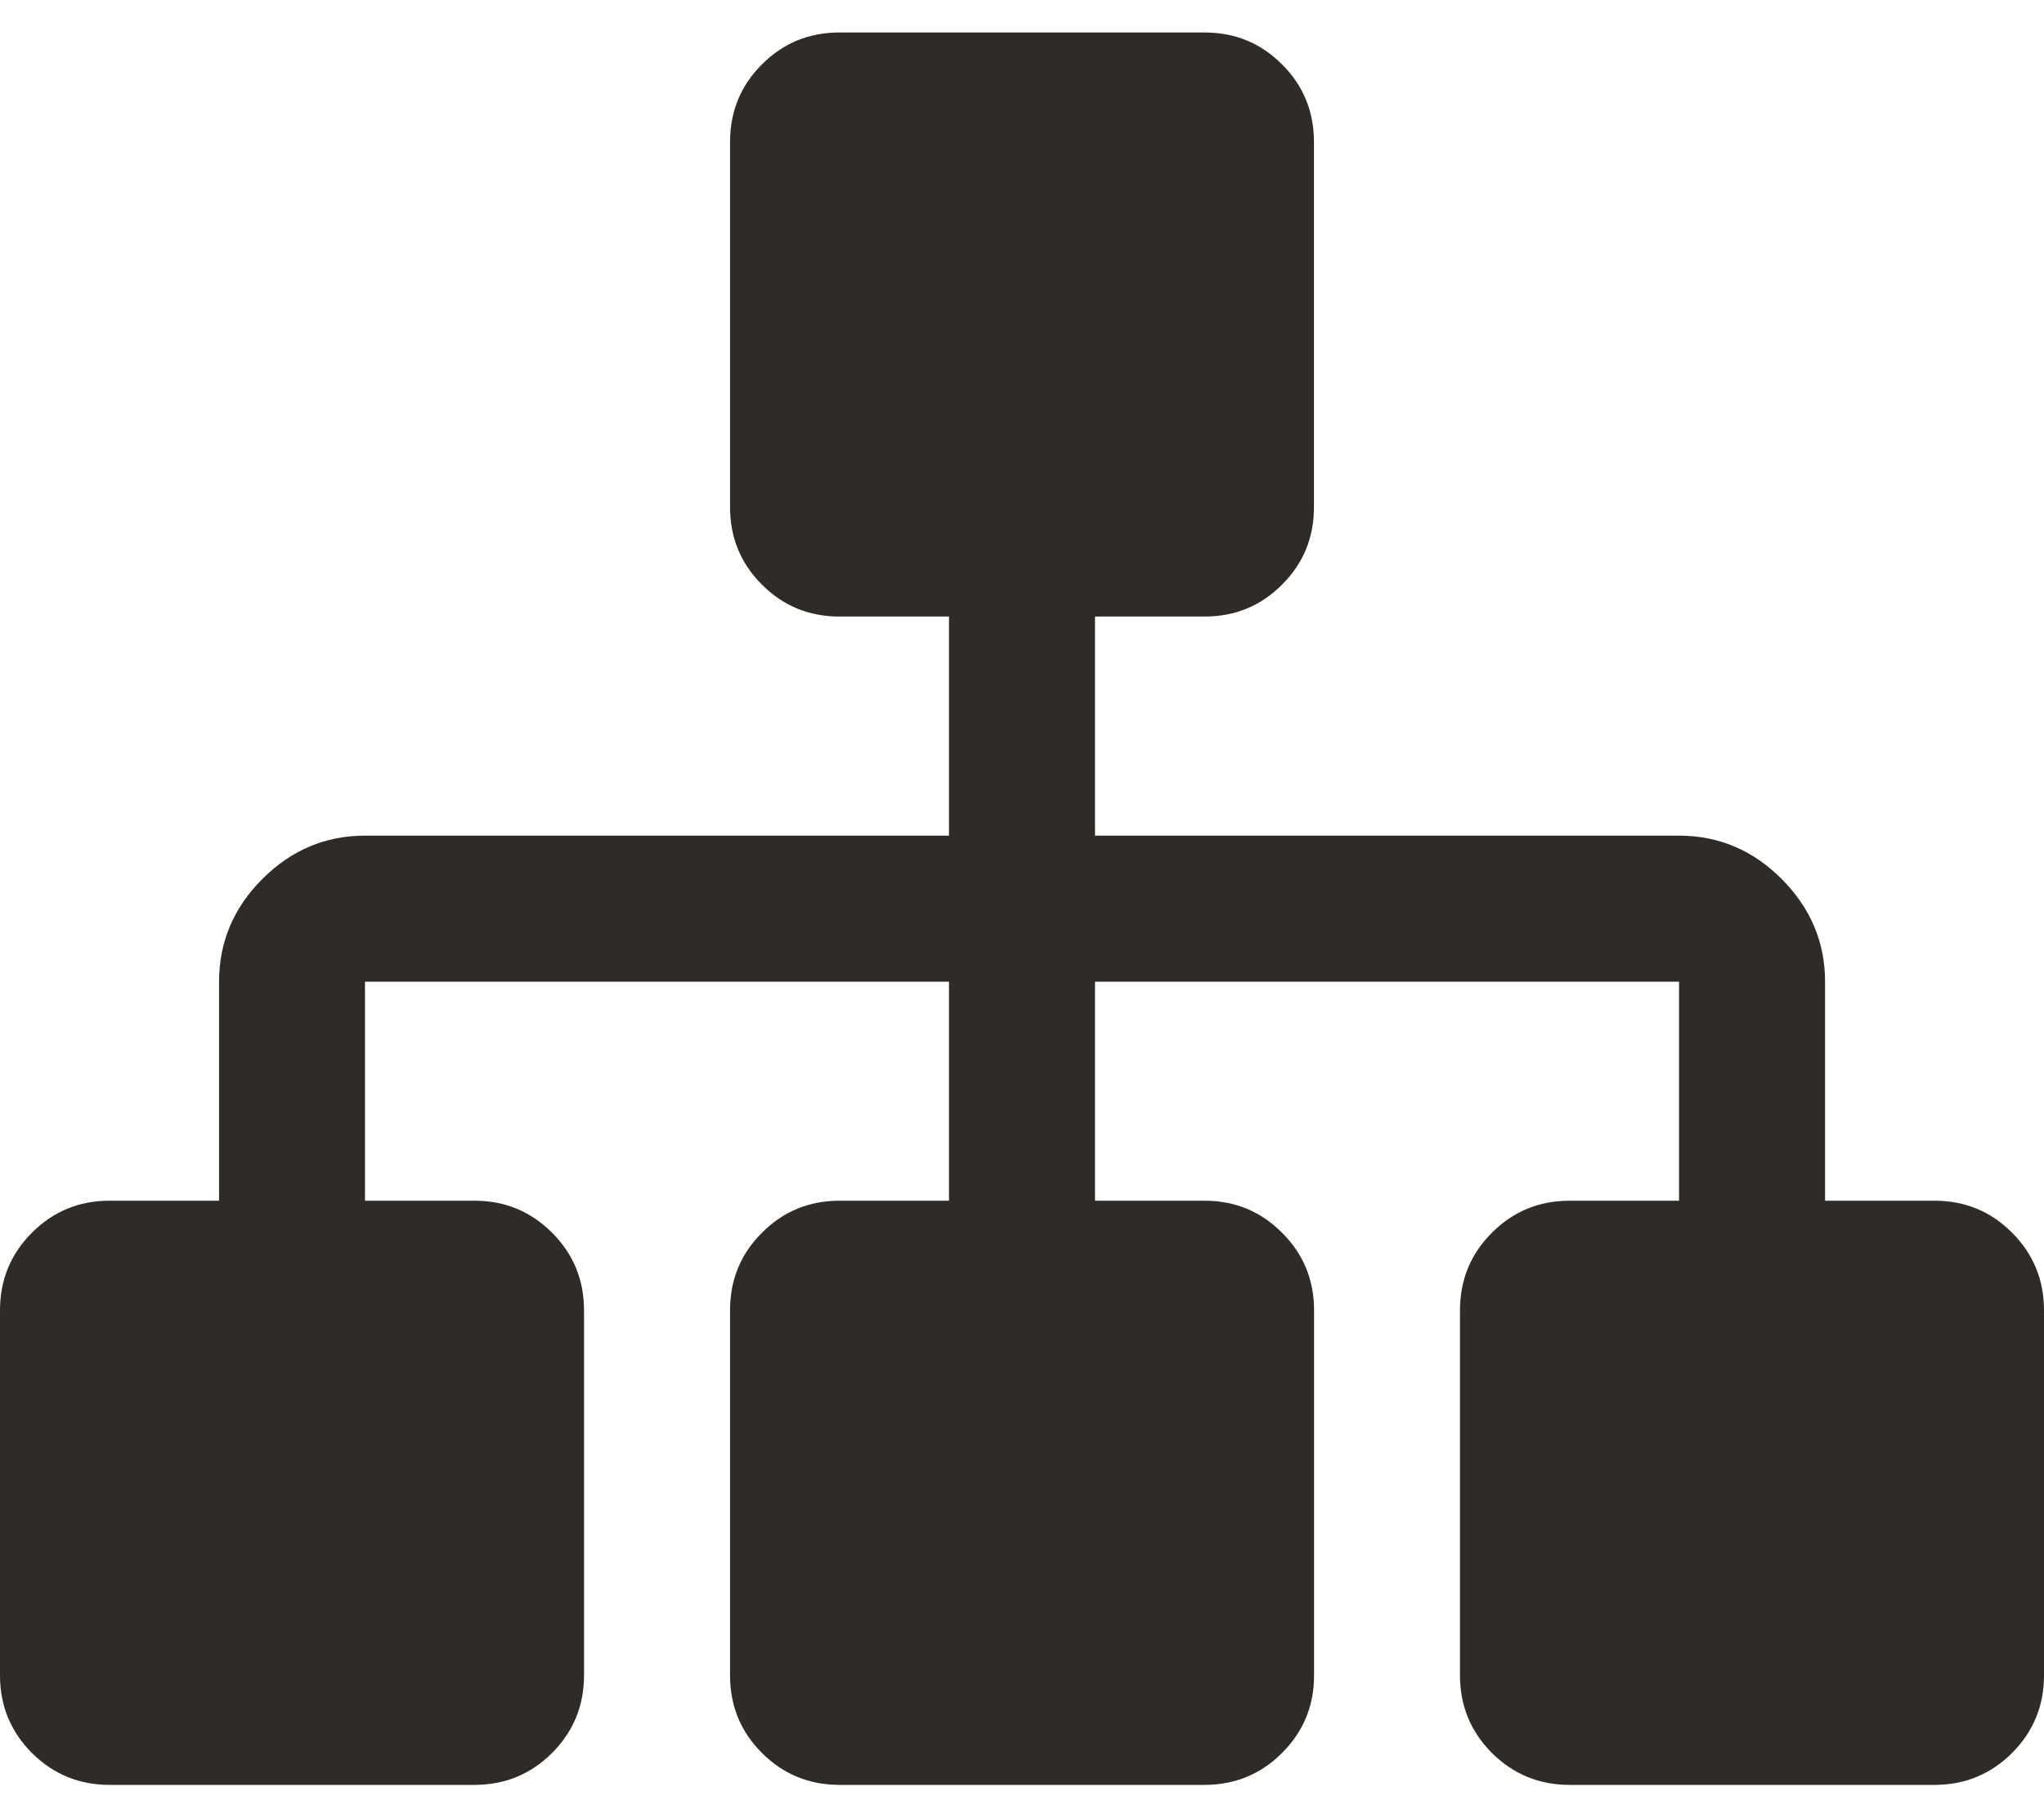
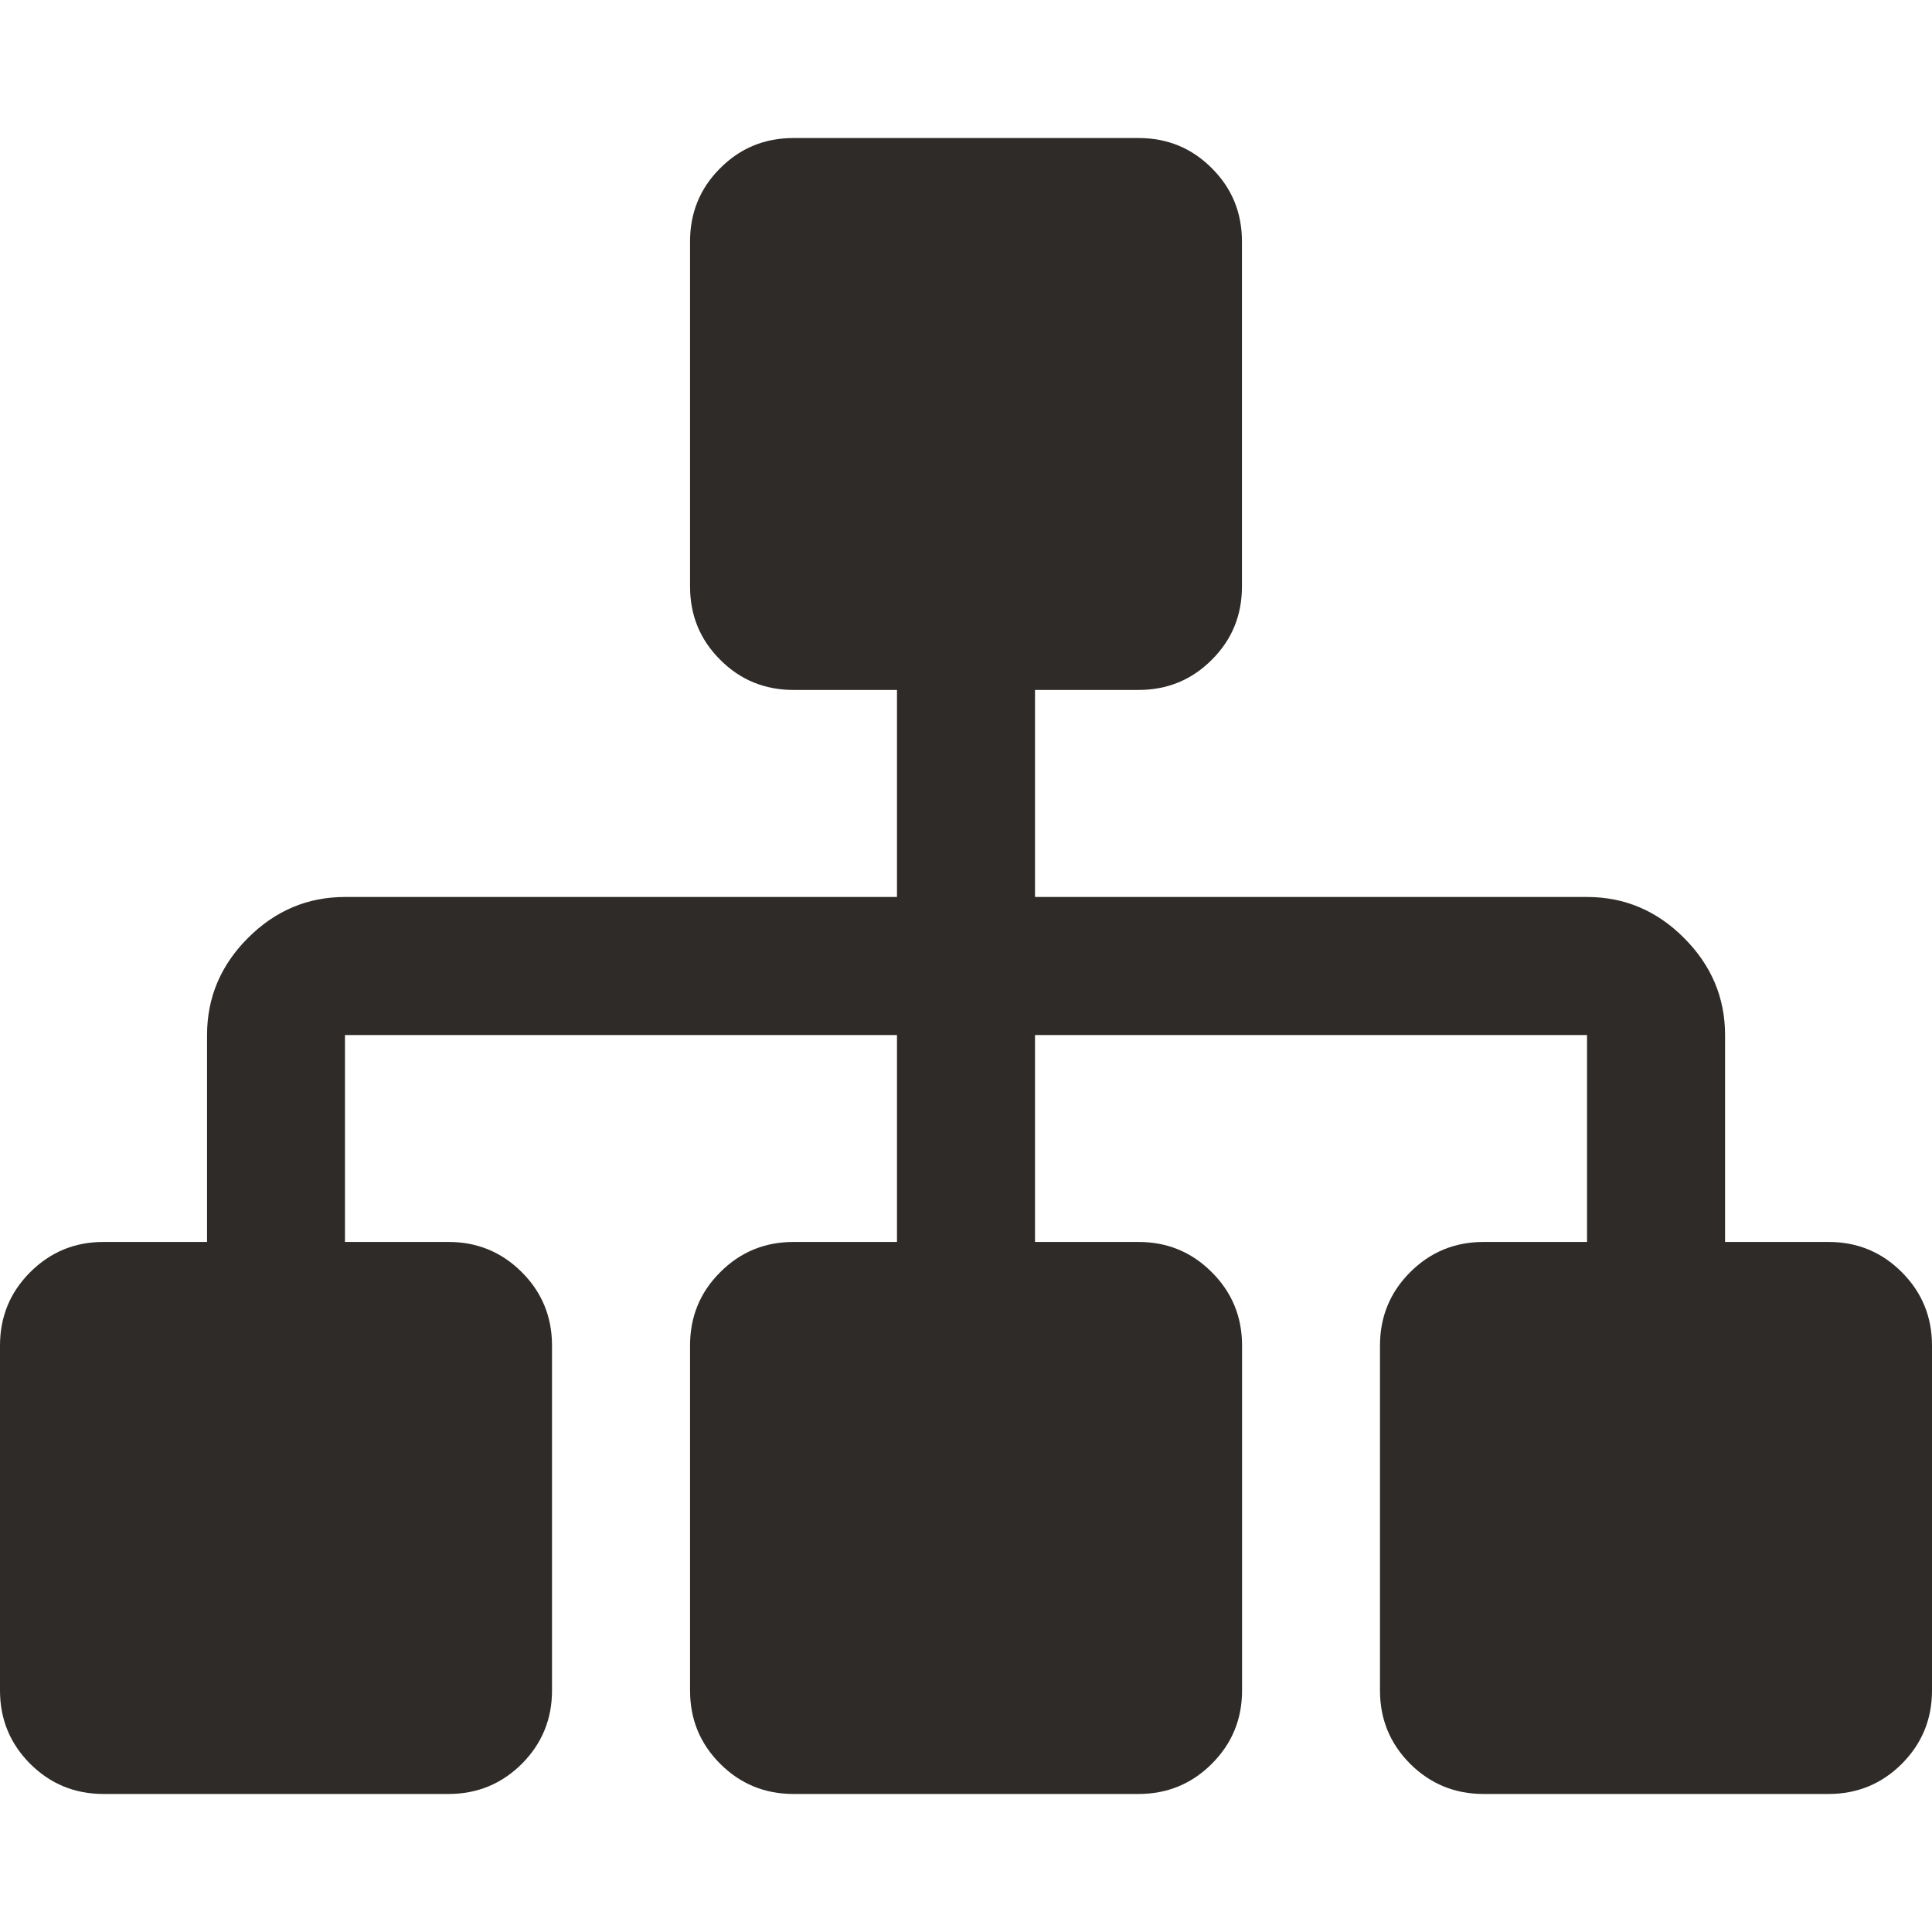
- <svg xmlns="http://www.w3.org/2000/svg" width="18" height="16" viewBox="0 0 18 16" fill="none">
+ <svg xmlns="http://www.w3.org/2000/svg" width="18" height="18" viewBox="0 0 18 16" fill="none">
  <path d="M17.719 10.853C17.532 10.665 17.304 10.571 17.036 10.571H16.072V8.643C16.072 8.295 15.944 7.993 15.69 7.739C15.436 7.484 15.134 7.357 14.786 7.357H9.643V5.428H10.607C10.875 5.428 11.103 5.335 11.29 5.147C11.478 4.96 11.571 4.732 11.571 4.464V1.25C11.571 0.982 11.478 0.754 11.29 0.567C11.103 0.379 10.875 0.286 10.607 0.286H7.393C7.125 0.286 6.897 0.379 6.71 0.567C6.522 0.754 6.429 0.982 6.429 1.25V4.464C6.429 4.732 6.522 4.96 6.71 5.147C6.897 5.335 7.125 5.428 7.393 5.428H8.357V7.357H3.214C2.866 7.357 2.565 7.484 2.31 7.739C2.056 7.993 1.929 8.295 1.929 8.643V10.571H0.964C0.696 10.571 0.469 10.665 0.281 10.853C0.094 11.04 0 11.268 0 11.536V14.75C0 15.018 0.094 15.245 0.281 15.433C0.469 15.62 0.696 15.714 0.964 15.714H4.179C4.446 15.714 4.674 15.62 4.862 15.433C5.049 15.245 5.143 15.018 5.143 14.75V11.536C5.143 11.268 5.049 11.04 4.862 10.853C4.674 10.665 4.446 10.571 4.179 10.571H3.214V8.643H8.357V10.571H7.393C7.125 10.571 6.897 10.665 6.71 10.853C6.522 11.04 6.429 11.268 6.429 11.536V14.75C6.429 15.018 6.522 15.245 6.71 15.433C6.897 15.62 7.125 15.714 7.393 15.714H10.607C10.875 15.714 11.103 15.62 11.29 15.433C11.478 15.245 11.572 15.018 11.572 14.75V11.536C11.572 11.268 11.478 11.04 11.29 10.853C11.103 10.665 10.875 10.571 10.607 10.571H9.643V8.643H14.786V10.571H13.822C13.554 10.571 13.326 10.665 13.138 10.853C12.951 11.04 12.857 11.268 12.857 11.536V14.75C12.857 15.018 12.951 15.245 13.138 15.433C13.326 15.62 13.554 15.714 13.822 15.714H17.036C17.304 15.714 17.531 15.62 17.719 15.433C17.906 15.245 18 15.018 18 14.75V11.536C18 11.268 17.906 11.04 17.719 10.853Z" fill="#2E2B28" />
</svg>
